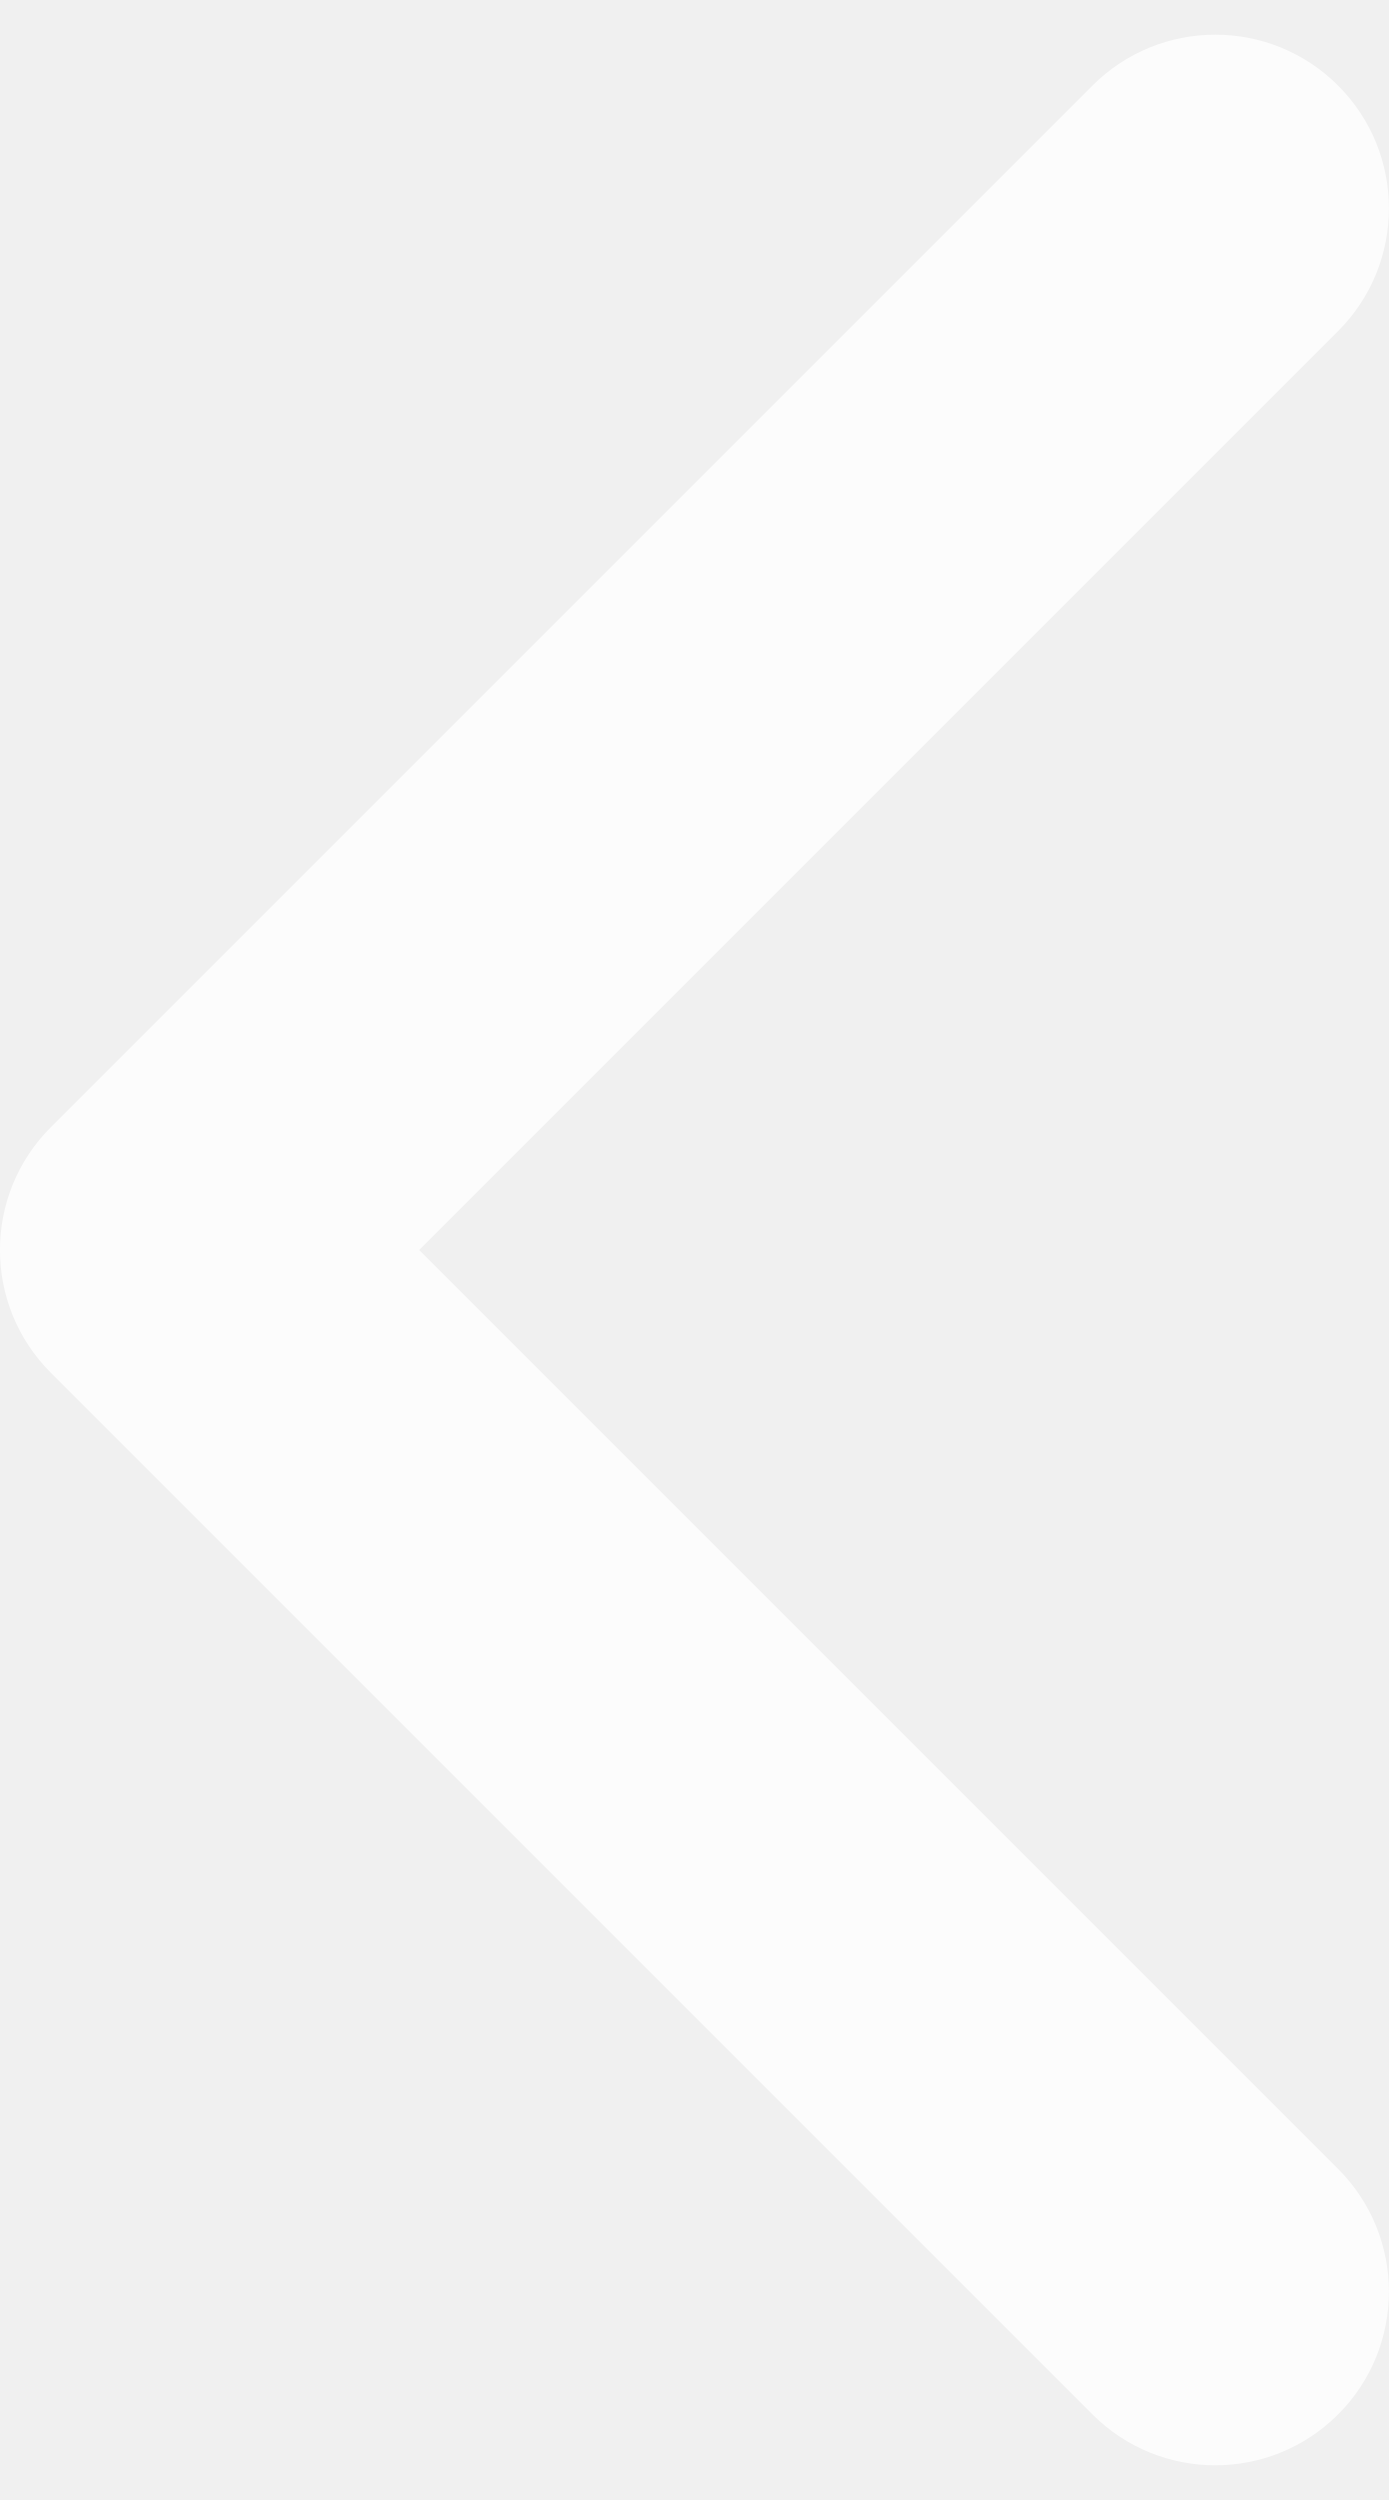
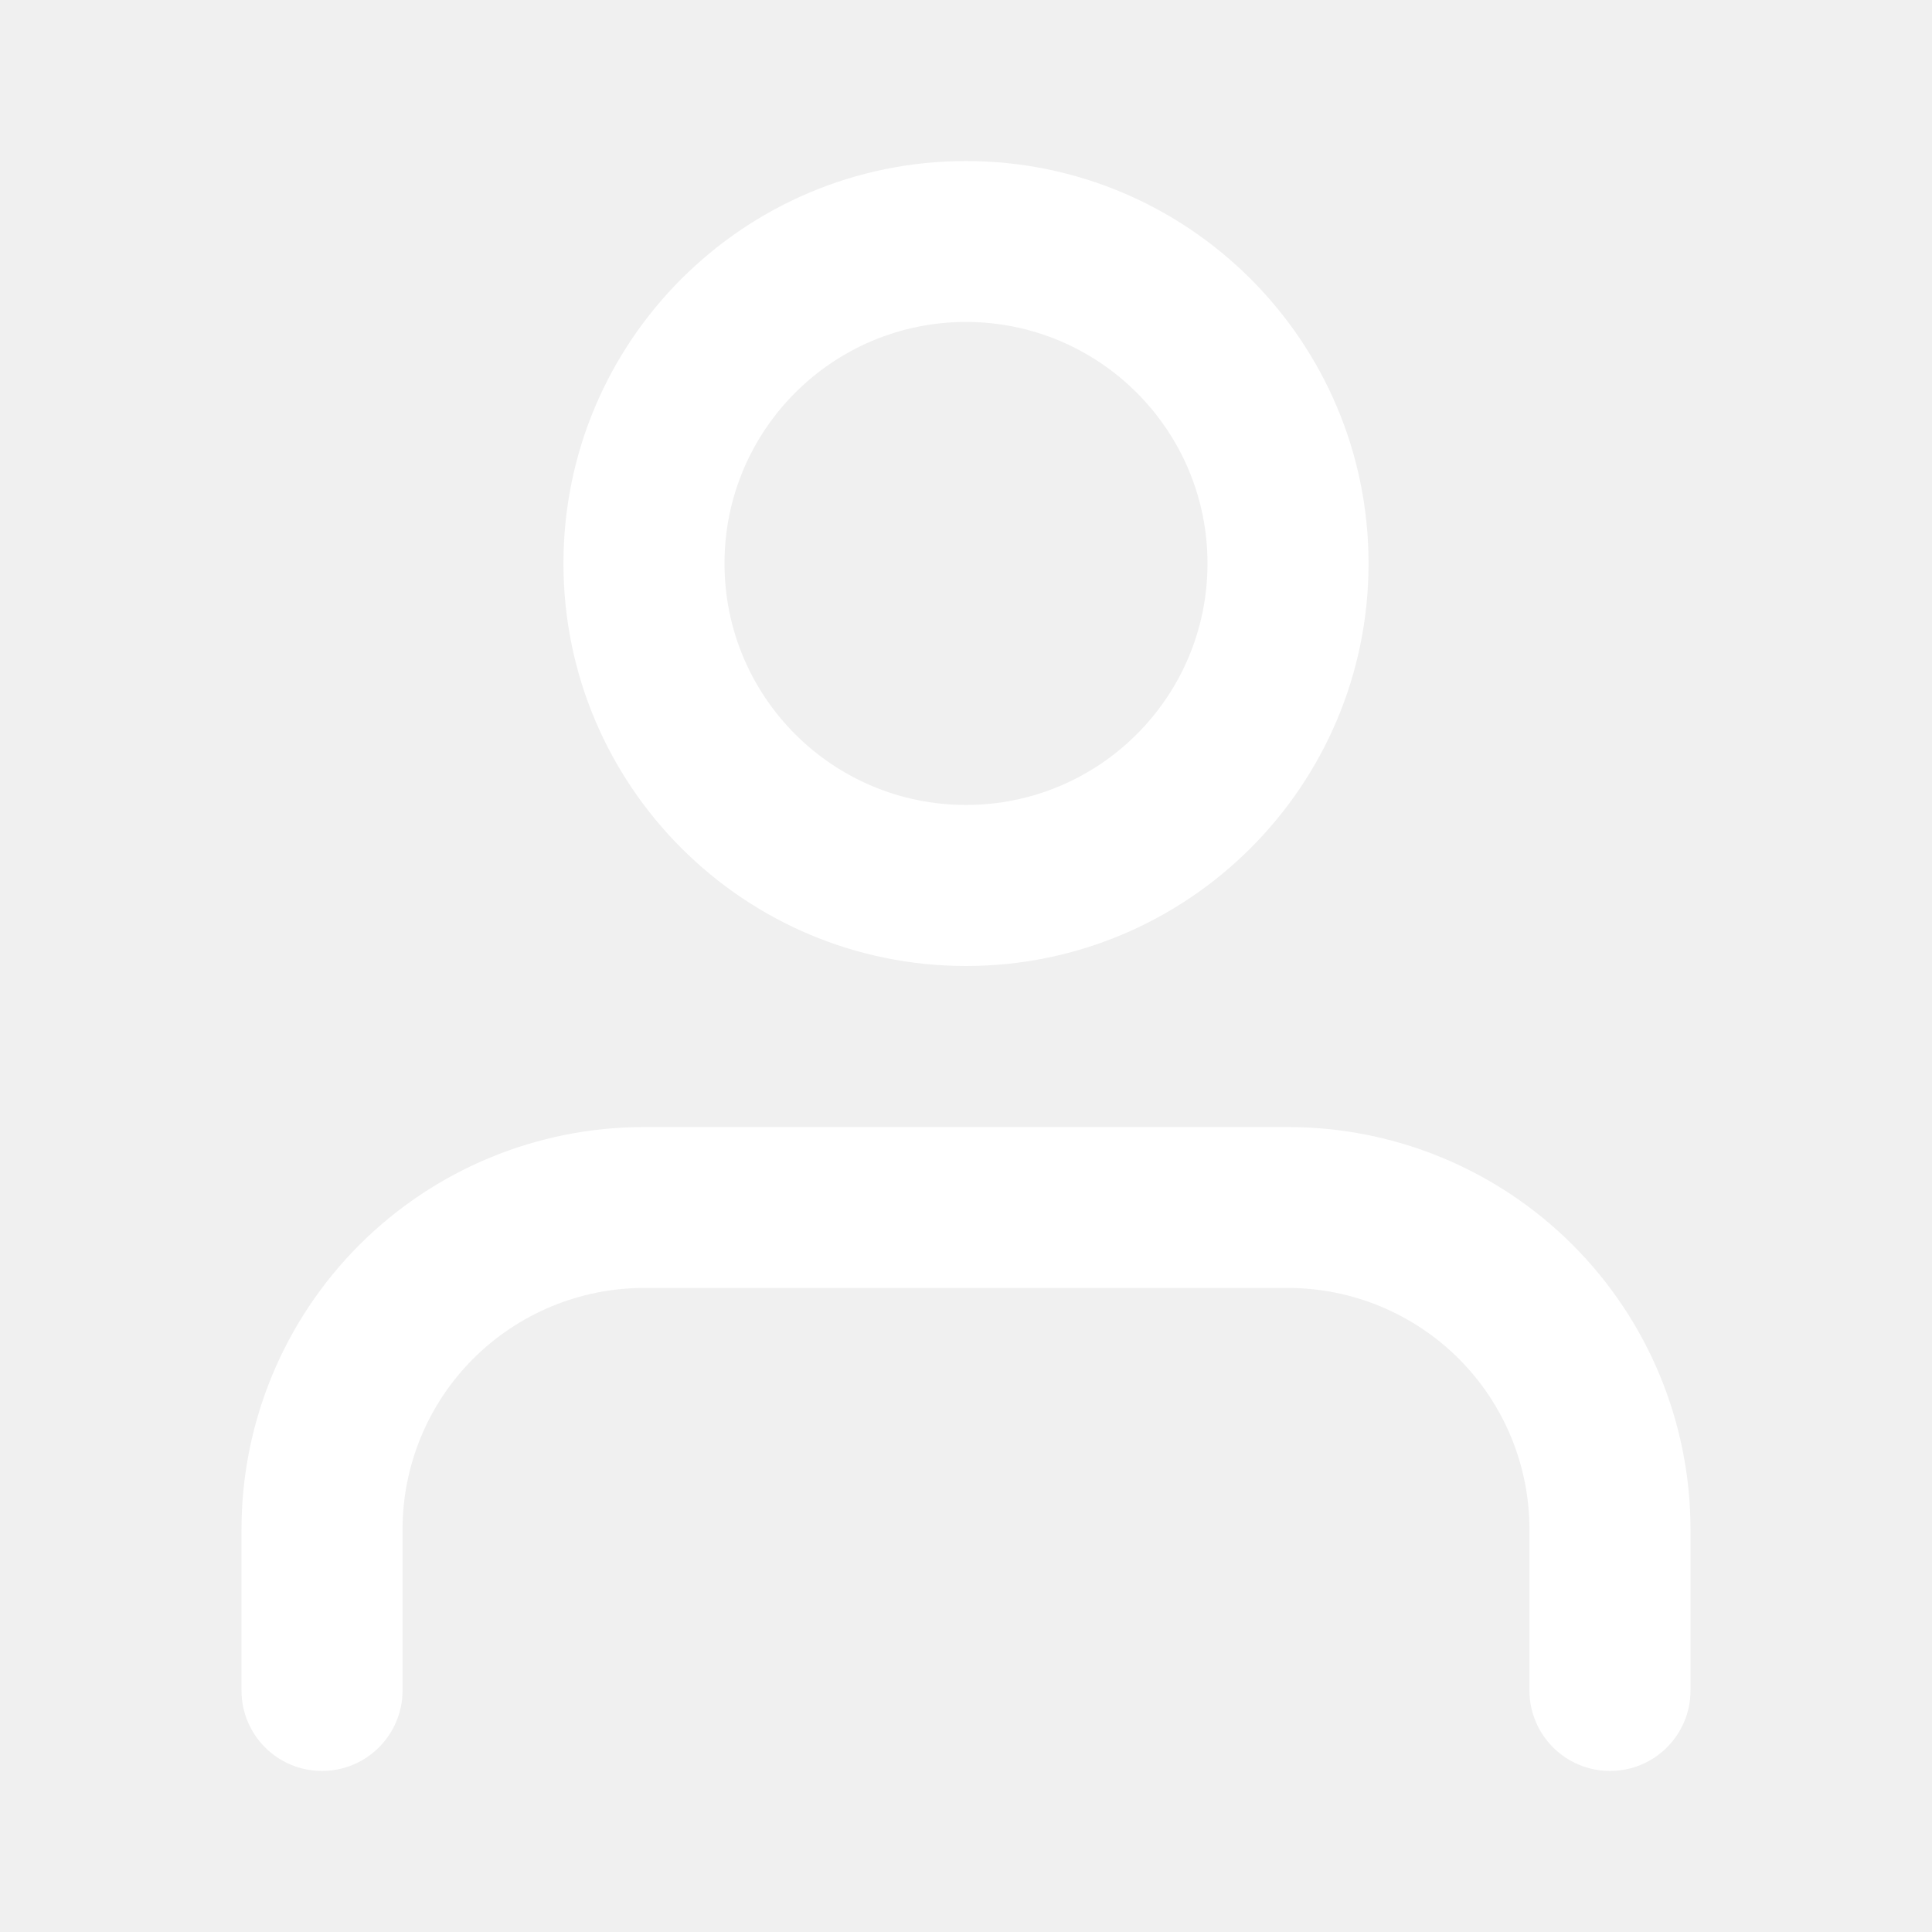
- <svg xmlns="http://www.w3.org/2000/svg" width="10" height="18" fill="none">
-   <path fill-rule="evenodd" clip-rule="evenodd" d="M9.634.616a1.25 1.25 0 010 1.768L3.018 9l6.616 6.616a1.25 1.25 0 01-1.768 1.768l-7.5-7.5a1.25 1.25 0 010-1.768l7.5-7.5a1.25 1.25 0 011.768 0z" fill="#fff" fill-opacity=".8" />
+ <svg xmlns="http://www.w3.org/2000/svg" width="14" height="14" viewBox="0 0 14 14" fill="none">
+   <path fill-rule="evenodd" clip-rule="evenodd" d="M2.604 9.021C3.151 8.474 3.893 8.167 4.667 8.167H9.333C10.107 8.167 10.849 8.474 11.396 9.021C11.943 9.568 12.25 10.31 12.25 11.083V12.25C12.25 12.572 11.989 12.833 11.667 12.833C11.345 12.833 11.083 12.572 11.083 12.25V11.083C11.083 10.619 10.899 10.174 10.571 9.846C10.243 9.518 9.797 9.333 9.333 9.333H4.667C4.203 9.333 3.757 9.518 3.429 9.846C3.101 10.174 2.917 10.619 2.917 11.083V12.25C2.917 12.572 2.655 12.833 2.333 12.833C2.011 12.833 1.75 12.572 1.75 12.25V11.083C1.75 10.31 2.057 9.568 2.604 9.021Z" fill="white" />
+   <path fill-rule="evenodd" clip-rule="evenodd" d="M7 2.333C6.033 2.333 5.25 3.117 5.25 4.083C5.25 5.05 6.033 5.833 7 5.833C7.966 5.833 8.75 5.05 8.75 4.083C8.75 3.117 7.966 2.333 7 2.333ZM4.083 4.083C4.083 2.473 5.389 1.167 7 1.167C8.611 1.167 9.917 2.473 9.917 4.083C9.917 5.694 8.611 7 7 7C5.389 7 4.083 5.694 4.083 4.083Z" fill="white" />
</svg>
